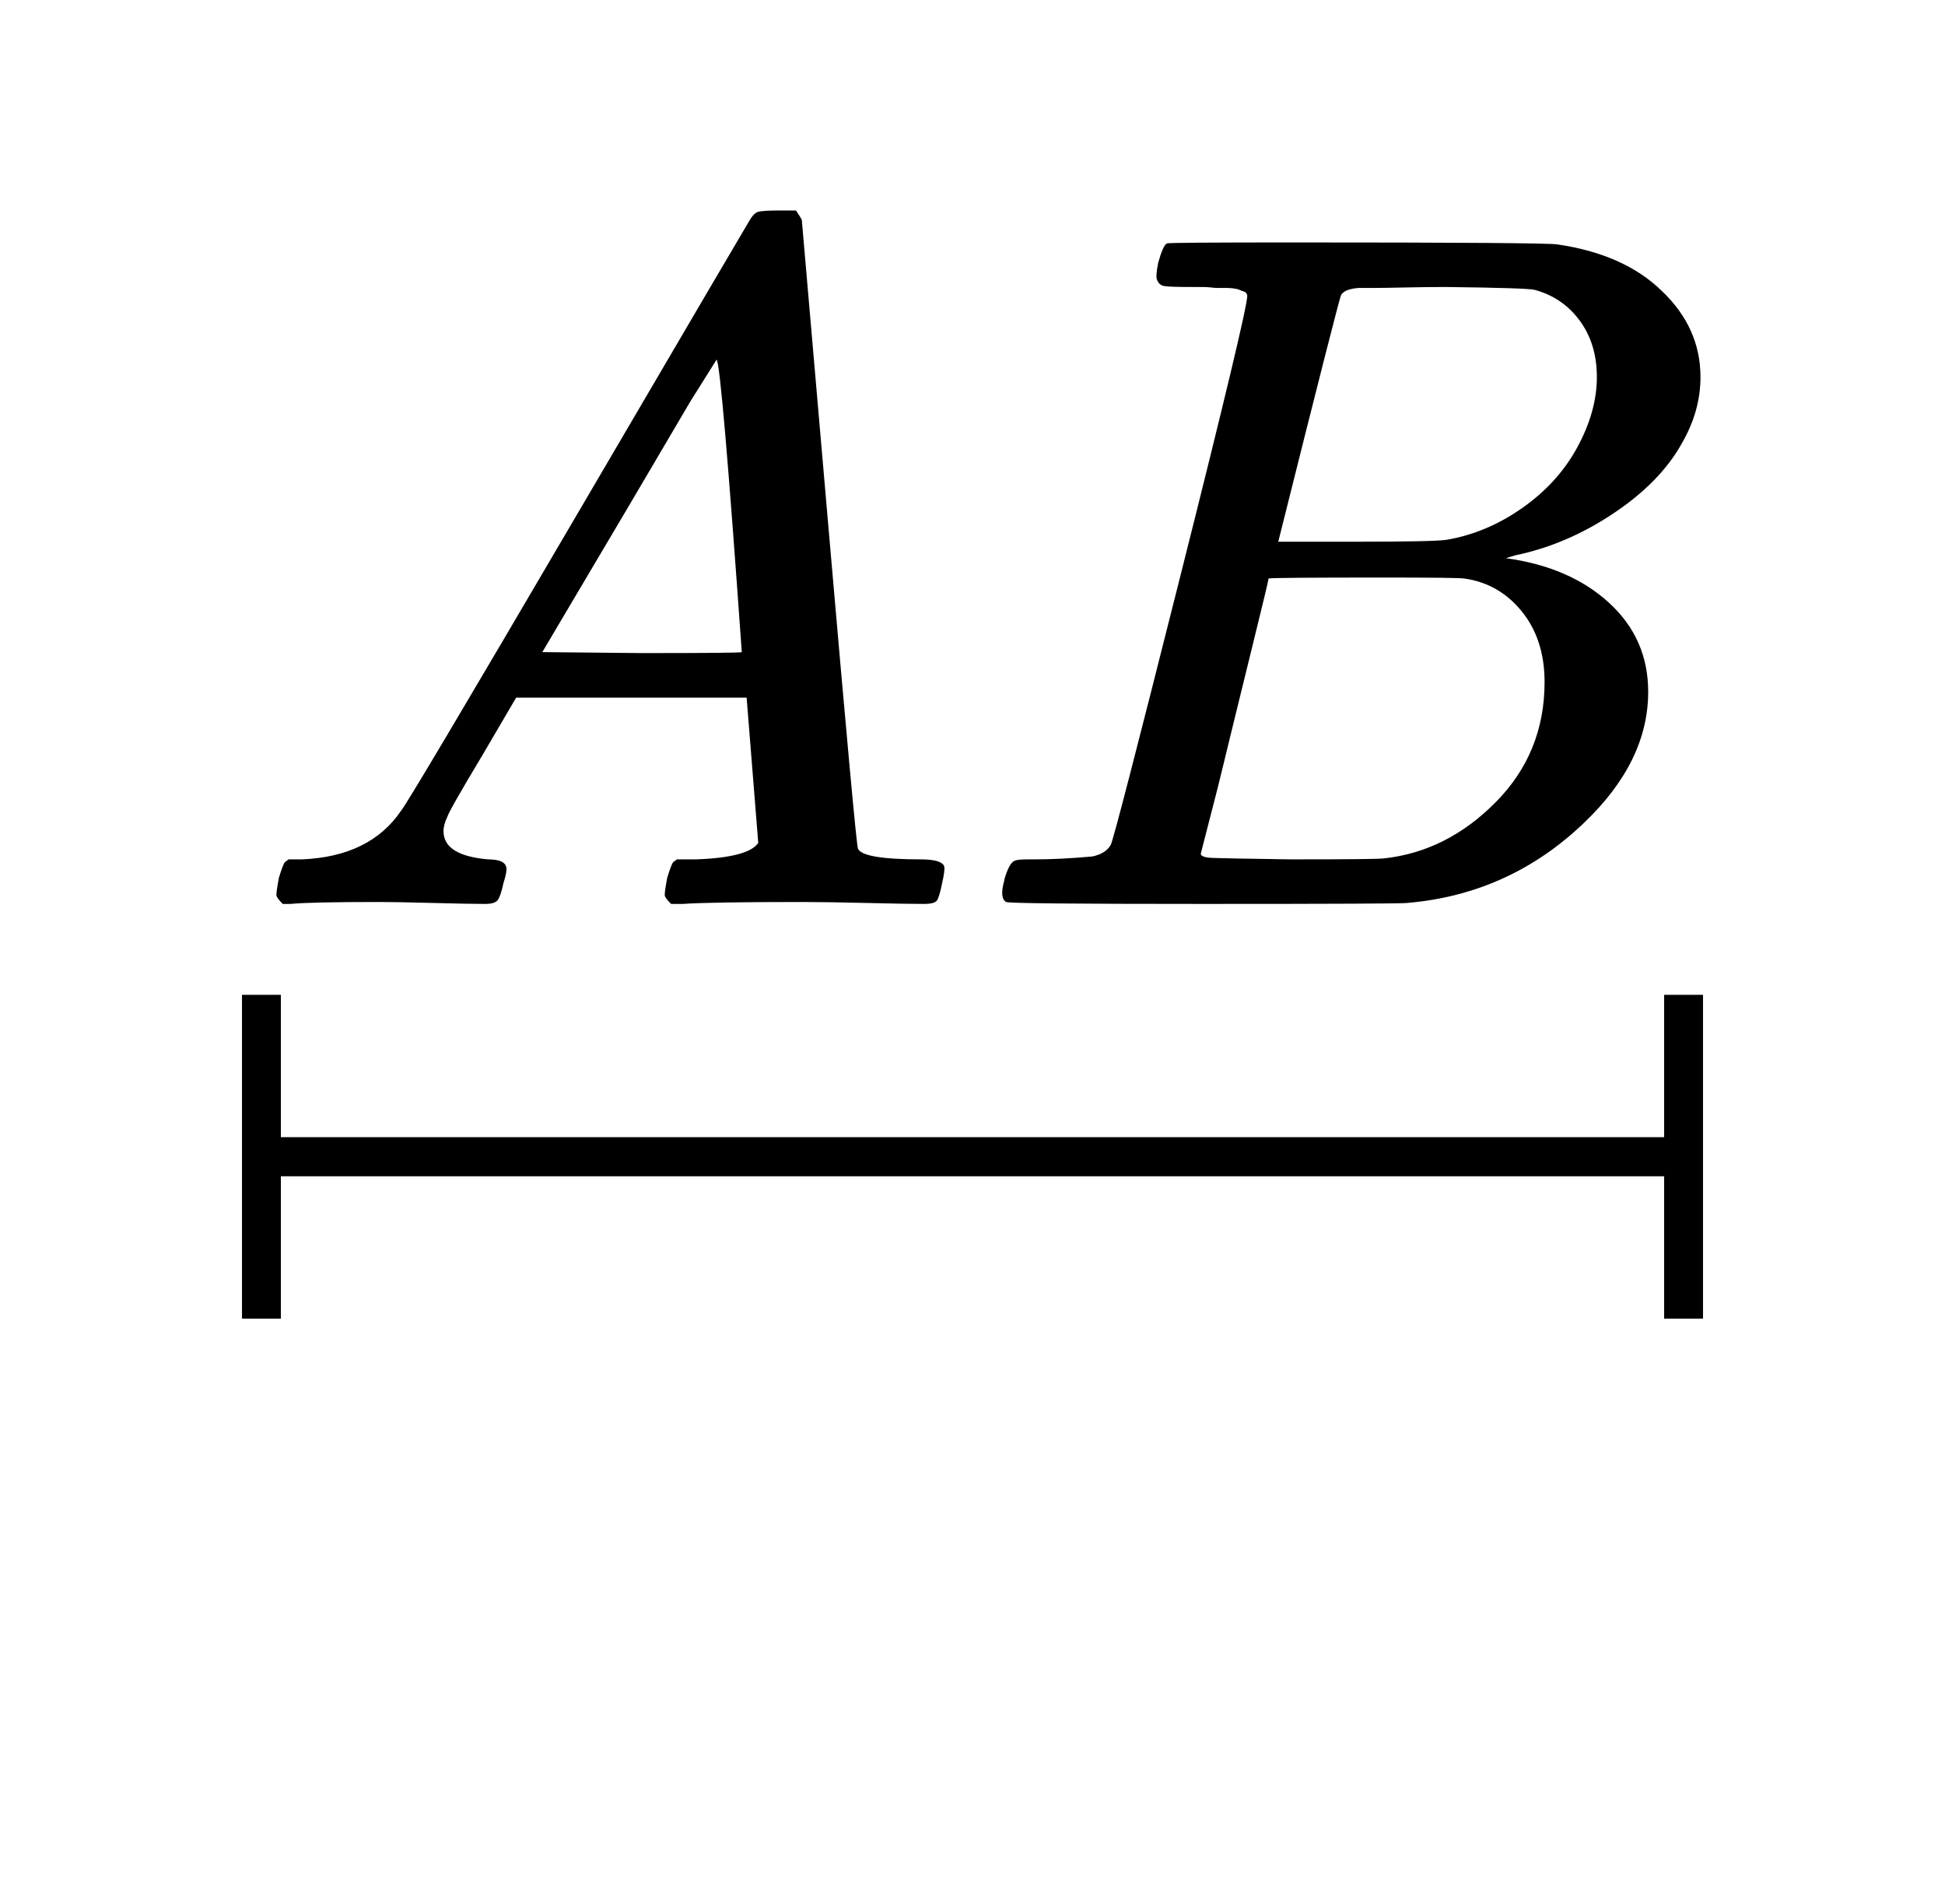
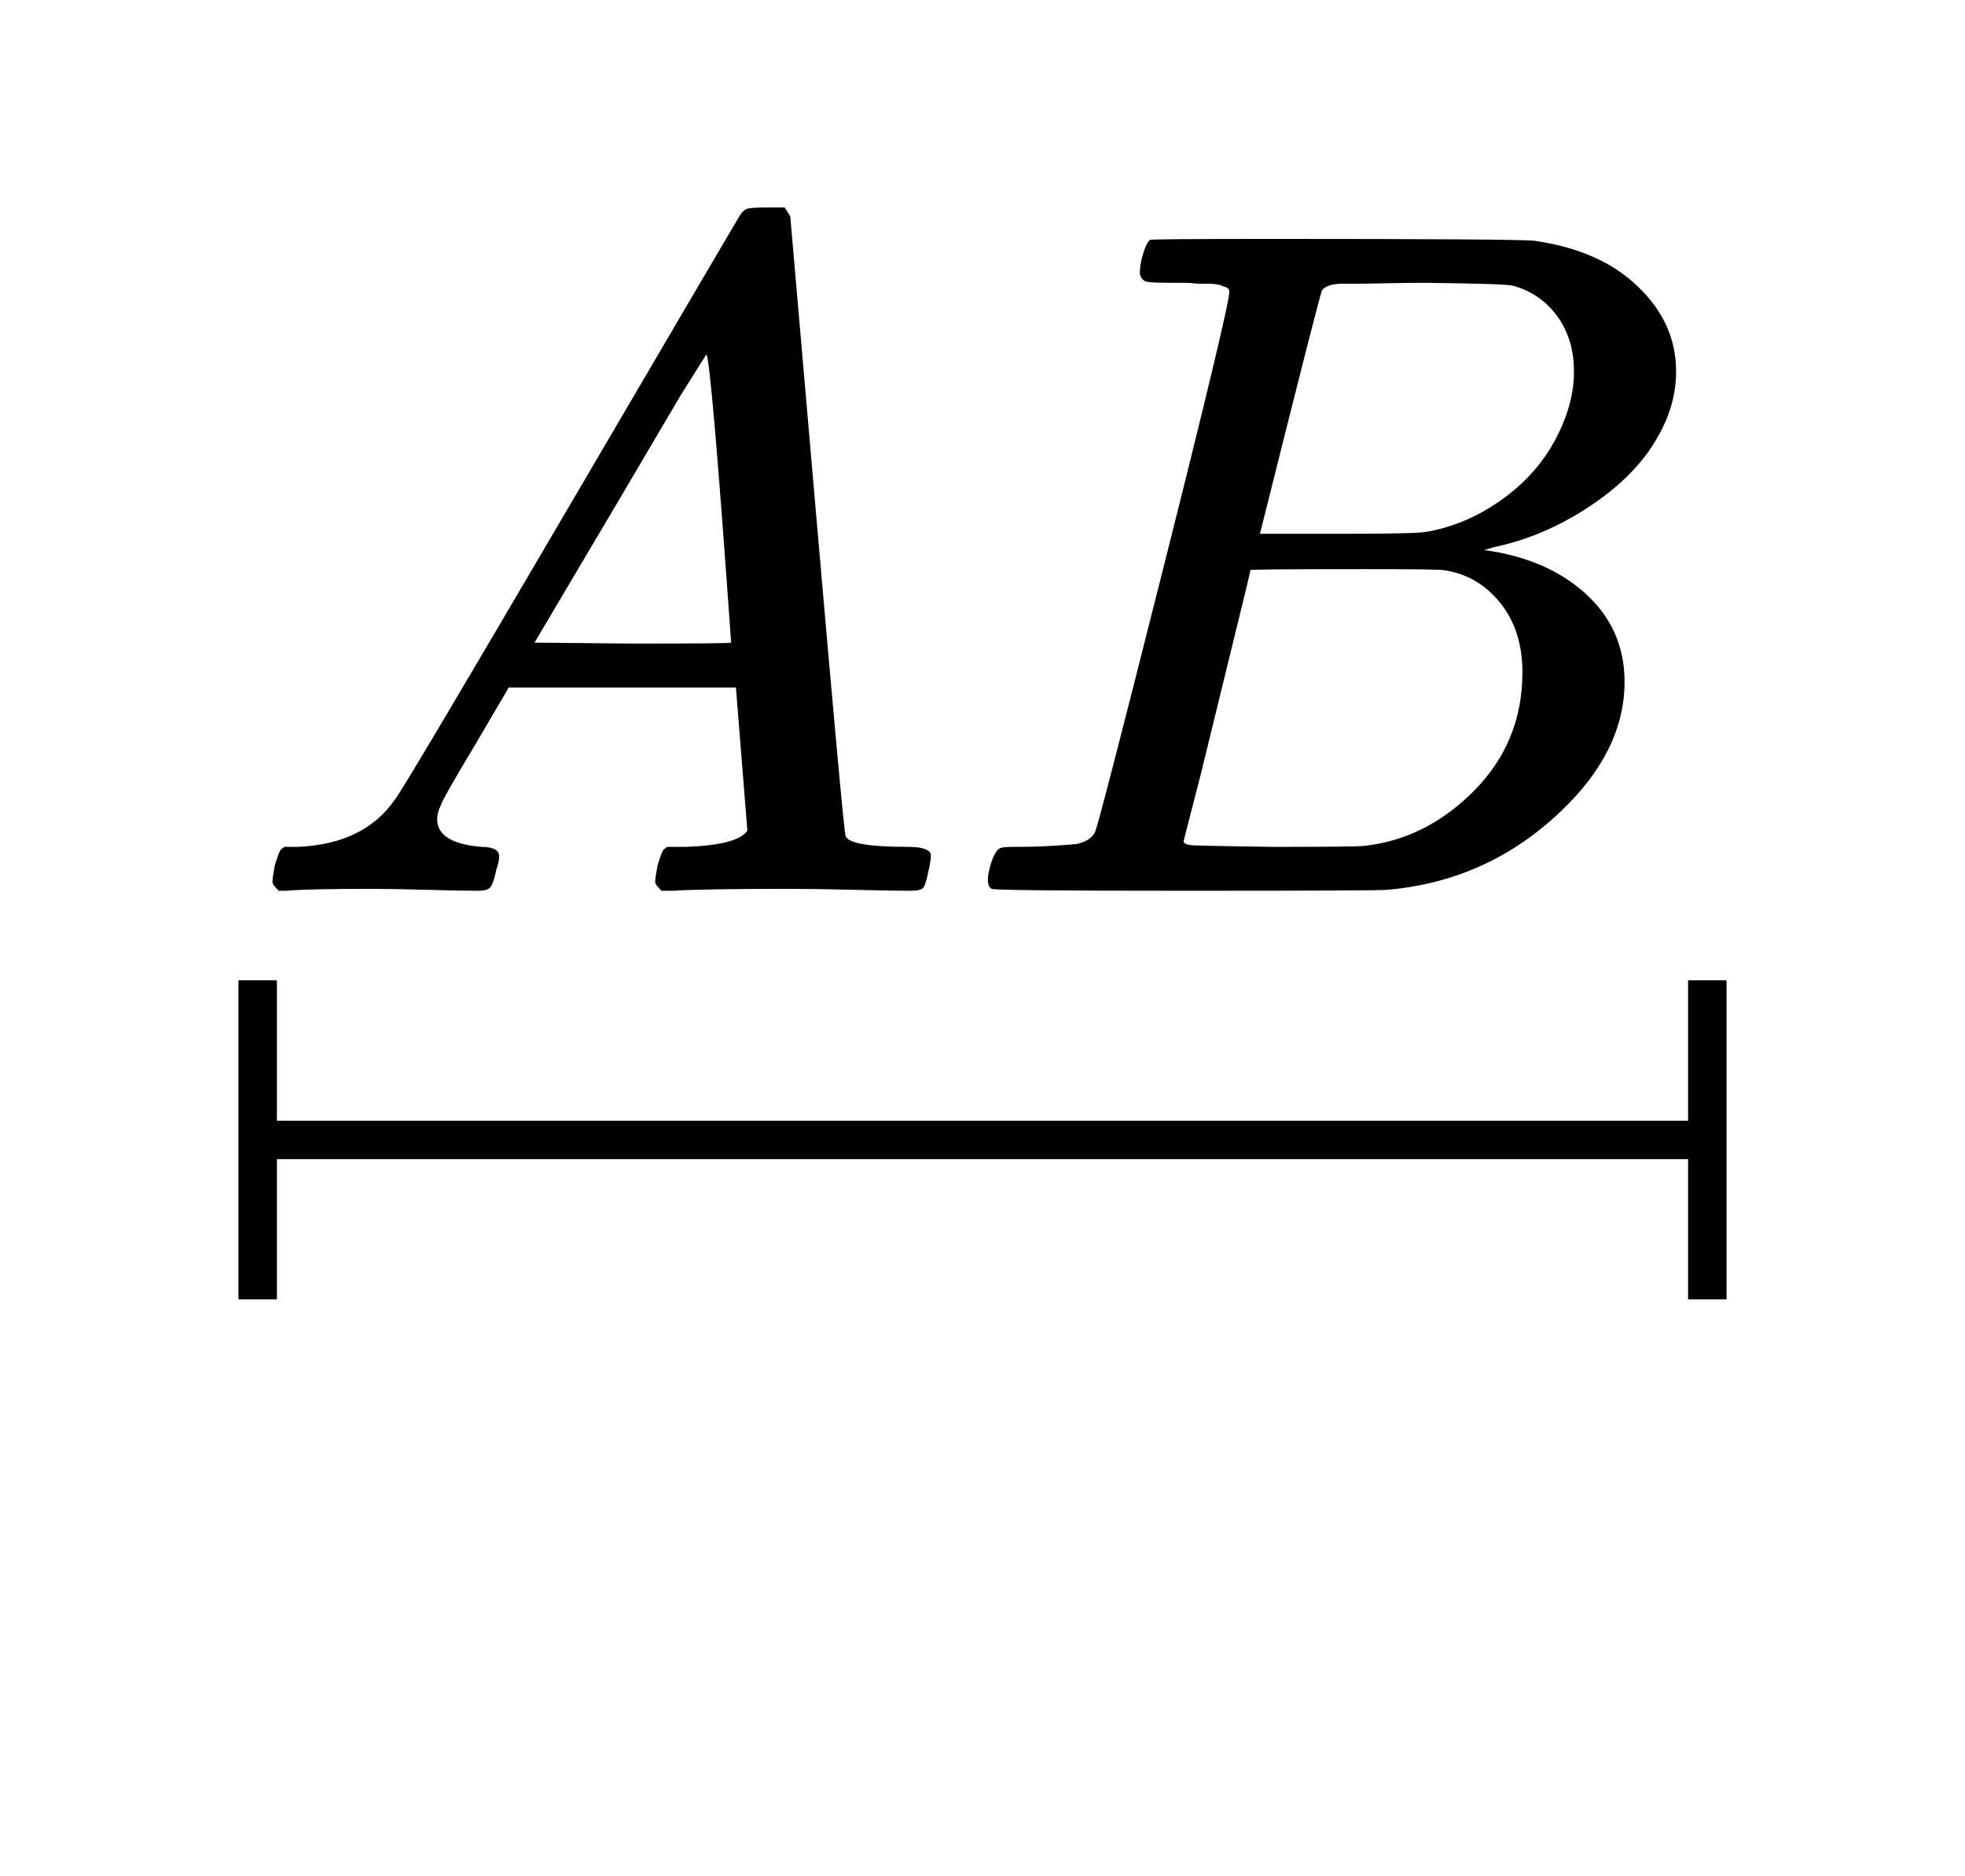
- <svg xmlns="http://www.w3.org/2000/svg" viewBox="0 0 80.34 78.613" width="80.34" height="78.613">
+ <svg xmlns="http://www.w3.org/2000/svg" viewBox="0 0 82.347 78.613" width="82.347" height="78.613">
  <path d="M20.04 37.333 Q19.36 37.333 17.88 37.293 Q16.4 37.253 15.64 37.253 Q12.8 37.253 12 37.333 L11.68 37.333 Q11.44 37.093 11.42 36.993 Q11.4 36.893 11.52 36.253 Q11.68 35.733 11.76 35.613 L11.92 35.493 L12.48 35.493 Q15.28 35.373 16.56 33.493 Q16.8 33.253 23.82 21.273 Q30.84 9.293 30.92 9.173 Q31.12 8.813 31.3 8.753 Q31.48 8.693 32.2 8.693 L32.88 8.693 Q33.12 9.053 33.12 9.093 L34.24 22.013 Q35.36 34.933 35.44 35.053 Q35.64 35.493 38.04 35.493 Q38.88 35.493 39 35.773 Q39.04 35.933 38.92 36.453 Q38.8 37.053 38.7 37.193 Q38.6 37.333 38.16 37.333 Q37.44 37.333 35.78 37.293 Q34.12 37.253 33.12 37.253 Q29.36 37.253 28.2 37.333 L27.72 37.333 Q27.48 37.093 27.46 36.993 Q27.44 36.893 27.56 36.253 Q27.72 35.733 27.8 35.613 L27.96 35.493 L28.76 35.493 Q30.92 35.413 31.32 34.813 L30.84 28.813 L21.32 28.813 L19.96 31.133 Q18.52 33.533 18.48 33.733 Q18.32 34.053 18.32 34.333 Q18.32 35.333 20.16 35.493 Q20.92 35.493 20.92 35.893 Q20.92 36.093 20.8 36.453 Q20.68 37.013 20.56 37.173 Q20.44 37.333 20.04 37.333 L20.04 37.333 Z M30.64 26.933 Q29.8 15.053 29.6 14.853 L28.52 16.573 Q27.88 17.653 26 20.853 L22.4 26.933 L26.52 26.973 Q30.64 26.973 30.64 26.933 L30.64 26.933 Z" fill="rgba(0,0,0,1)" fill-rule="evenodd" stroke="none" />
  <path d="M51.52 12.213 Q51.52 12.173 51.48 12.113 Q51.44 12.053 51.36 12.033 Q51.28 12.013 51.2 11.973 Q51.12 11.933 50.96 11.913 Q50.8 11.893 50.68 11.893 Q50.56 11.893 50.36 11.893 Q50.16 11.893 50.02 11.873 Q49.88 11.853 49.64 11.853 Q49.4 11.853 49.24 11.853 Q48.28 11.853 48.08 11.813 Q47.88 11.773 47.8 11.573 Q47.72 11.453 47.84 10.853 Q48.04 10.133 48.2 10.053 Q48.24 10.013 53.4 10.013 Q63.76 10.013 64.32 10.093 Q67.08 10.493 68.64 12.013 Q70.24 13.533 70.24 15.573 Q70.24 16.973 69.48 18.293 Q68.6 19.893 66.66 21.193 Q64.72 22.493 62.6 22.933 L62.2 23.053 Q64.84 23.413 66.46 24.893 Q68.08 26.373 68.08 28.573 Q68.08 31.453 65.44 33.973 Q62.36 36.933 58.12 37.293 Q57.84 37.333 49.68 37.333 Q41.68 37.333 41.56 37.253 Q41.28 37.093 41.48 36.373 Q41.48 36.333 41.52 36.213 Q41.72 35.573 41.96 35.533 Q42.08 35.493 42.48 35.493 L42.72 35.493 Q43.8 35.493 45.12 35.373 Q45.68 35.253 45.88 34.893 Q46 34.733 48.76 23.773 Q51.52 12.813 51.52 12.213 L51.52 12.213 Z M65.96 15.573 Q65.96 14.213 65.26 13.253 Q64.56 12.293 63.4 11.973 Q63.12 11.893 59.72 11.853 Q58.92 11.853 58.04 11.873 Q57.16 11.893 56.64 11.893 L56.12 11.893 Q55.56 11.933 55.4 12.173 Q55.32 12.293 52.8 22.373 L56.04 22.373 Q59.28 22.373 59.76 22.293 Q61.4 22.013 62.86 20.993 Q64.32 19.973 65.12 18.533 Q65.96 17.013 65.96 15.573 L65.96 15.573 Z M63.8 28.173 Q63.8 26.413 62.86 25.253 Q61.92 24.093 60.48 23.893 Q60.24 23.853 57.16 23.853 Q52.44 23.853 52.4 23.893 Q52.4 23.973 51.7 26.813 Q51 29.653 50.32 32.453 L49.6 35.253 Q49.6 35.413 50.08 35.433 Q50.56 35.453 53.32 35.493 Q56.88 35.493 57.16 35.453 Q59.76 35.173 61.78 33.133 Q63.8 31.093 63.8 28.173 L63.8 28.173 Z" fill="rgba(0,0,0,1)" fill-rule="evenodd" stroke="none" />
-   <path d="M11.6 48.573 L11.6 54.453 L10 54.453 L10 41.093 L11.6 41.093 L11.6 46.973 L40.17 46.973 L40.17 48.573 L11.6 48.573" fill="rgba(0,0,0,1)" fill-rule="nonzero" stroke="none" />
-   <path d="M11.6 48.573 L11.6 54.453 L10 54.453 L10 41.093 L11.6 41.093 L11.6 46.973 L40.17 46.973 L40.17 48.573 L11.6 48.573" fill="rgba(0,0,0,1)" fill-rule="nonzero" stroke="none" />
-   <path d="M68.74 46.973 L68.74 41.093 L70.34 41.093 L70.34 54.453 L68.74 54.453 L68.74 48.573 L40.17 48.573 L40.17 46.973 L68.74 46.973" fill="rgba(0,0,0,1)" fill-rule="nonzero" stroke="none" />
-   <path d="M68.74 46.973 L68.74 41.093 L70.34 41.093 L70.34 54.453 L68.74 54.453 L68.74 48.573 L40.17 48.573 L40.17 46.973 L68.74 46.973" fill="rgba(0,0,0,1)" fill-rule="nonzero" stroke="none" />
+   <path d="M11.6 48.573 L11.6 54.453 L10 54.453 L10 41.093 L11.6 41.093 L11.6 46.973 L41.174 46.973 L41.174 48.573 L11.6 48.573" fill="rgba(0,0,0,1)" fill-rule="nonzero" stroke="none" />
+   <path d="M11.6 48.573 L11.6 54.453 L10 54.453 L10 41.093 L11.6 41.093 L11.6 46.973 L41.174 46.973 L41.174 48.573 L11.6 48.573" fill="rgba(0,0,0,1)" fill-rule="nonzero" stroke="none" />
+   <path d="M70.747 46.973 L70.747 41.093 L72.347 41.093 L72.347 54.453 L70.747 54.453 L70.747 48.573 L41.174 48.573 L41.174 46.973 L70.747 46.973" fill="rgba(0,0,0,1)" fill-rule="nonzero" stroke="none" />
+   <path d="M70.747 46.973 L70.747 41.093 L72.347 41.093 L72.347 54.453 L70.747 54.453 L70.747 48.573 L41.174 48.573 L41.174 46.973 L70.747 46.973" fill="rgba(0,0,0,1)" fill-rule="nonzero" stroke="none" />
</svg>
